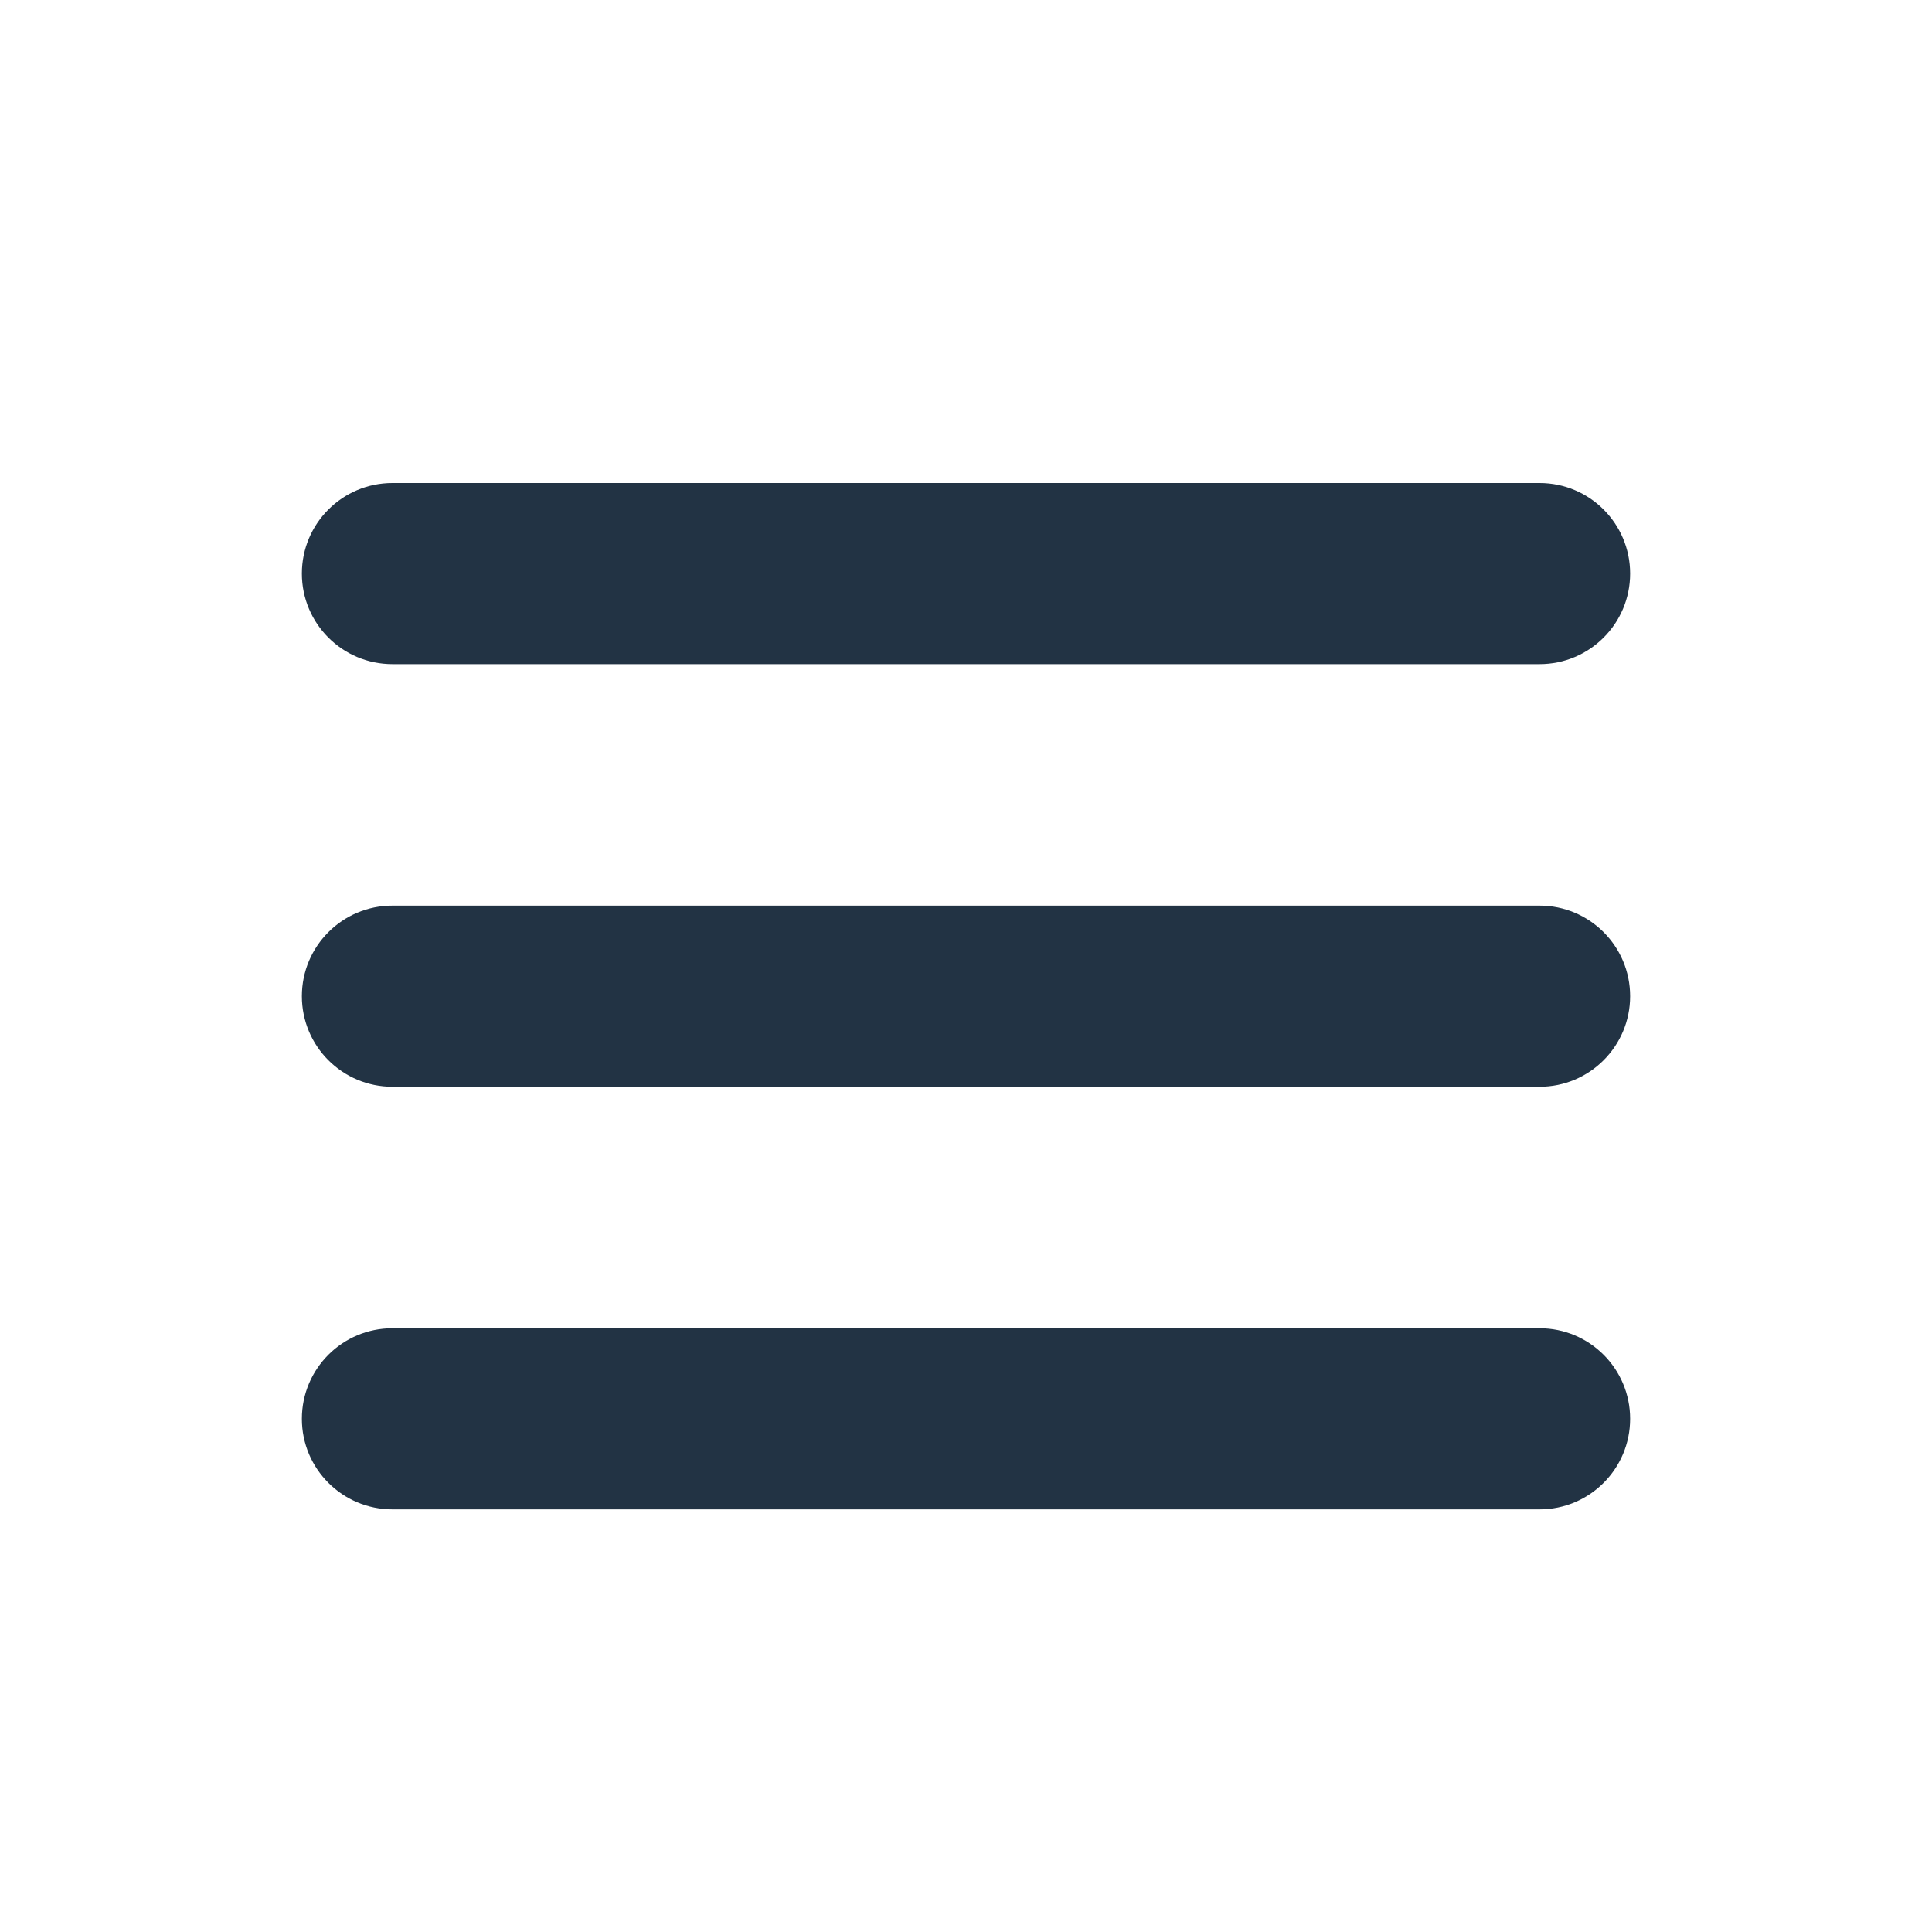
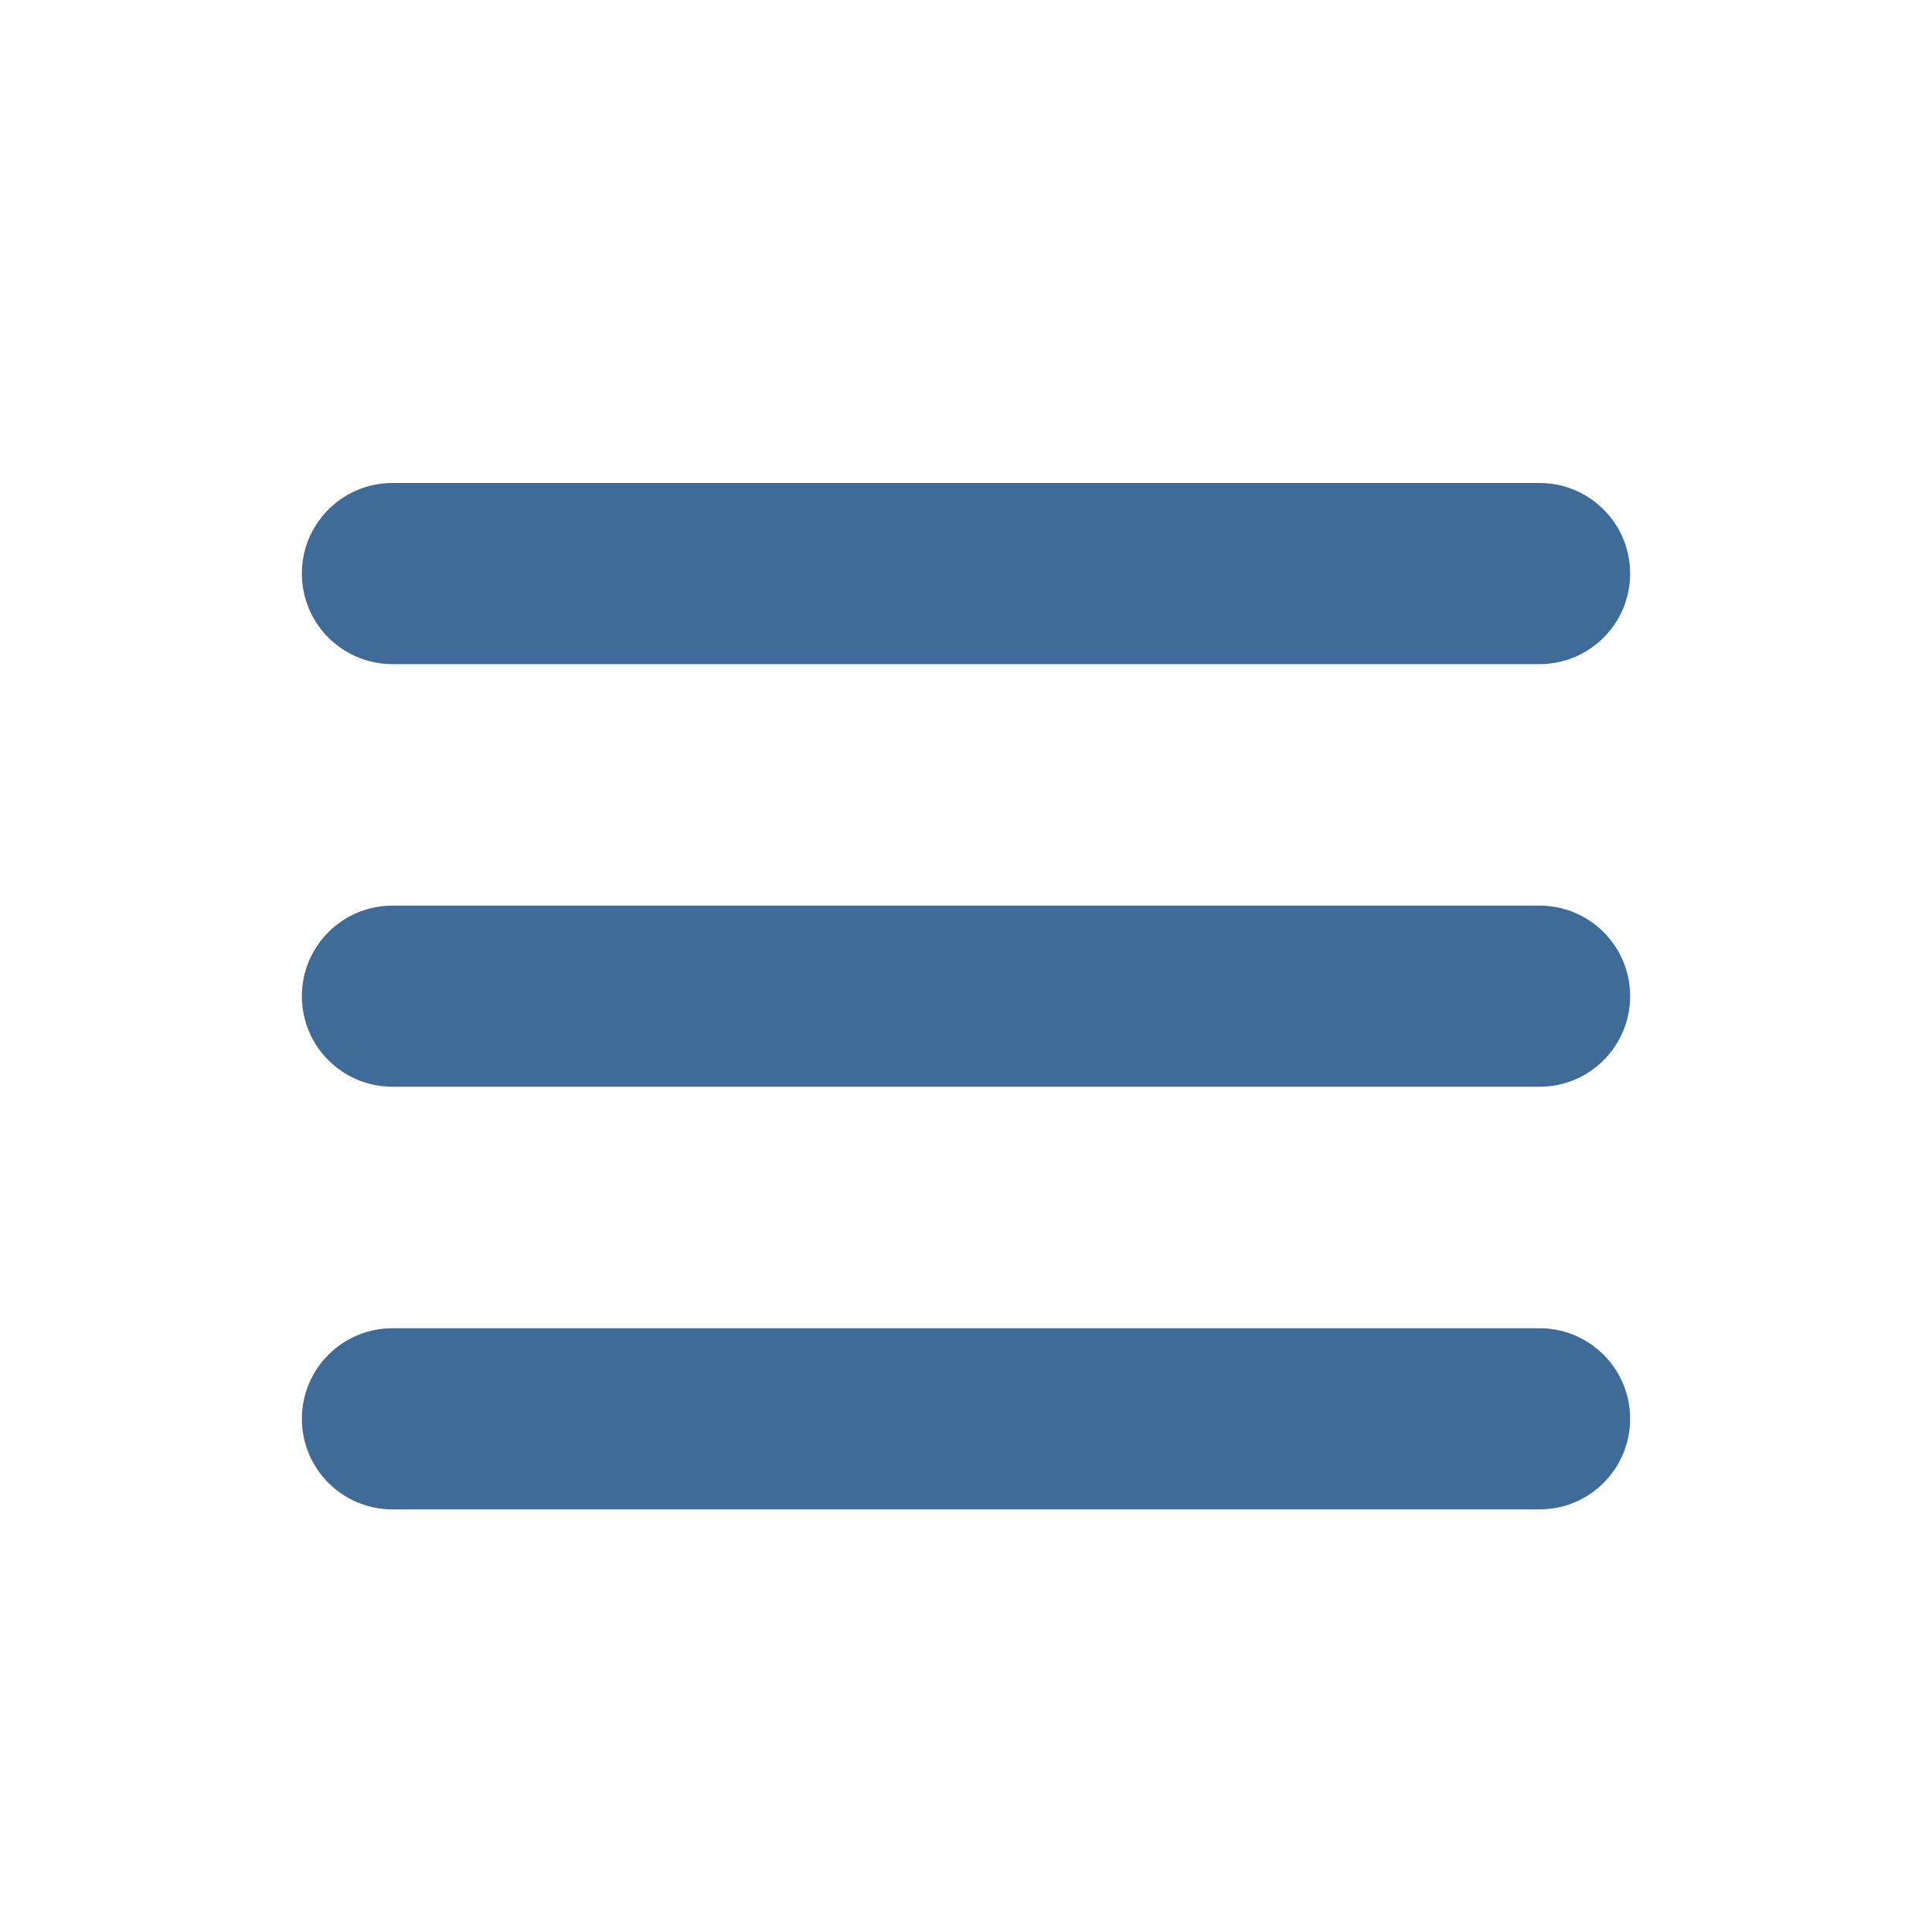
<svg xmlns="http://www.w3.org/2000/svg" width="32" height="32" viewBox="0 0 32 32" fill="none">
-   <rect x="5" y="8" width="22" height="3" rx="1.5" fill="#223344" />
-   <rect x="5" y="15" width="22" height="3" rx="1.5" fill="#223344" />
-   <rect x="5" y="22" width="22" height="3" rx="1.5" fill="#223344" />
+   <rect x="5" y="8" width="22" height="3" rx="1.5" fill="#0c447dc9" />
+   <rect x="5" y="15" width="22" height="3" rx="1.5" fill="#0c447dc9" />
+   <rect x="5" y="22" width="22" height="3" rx="1.5" fill="#0c447dc9" />
</svg>
